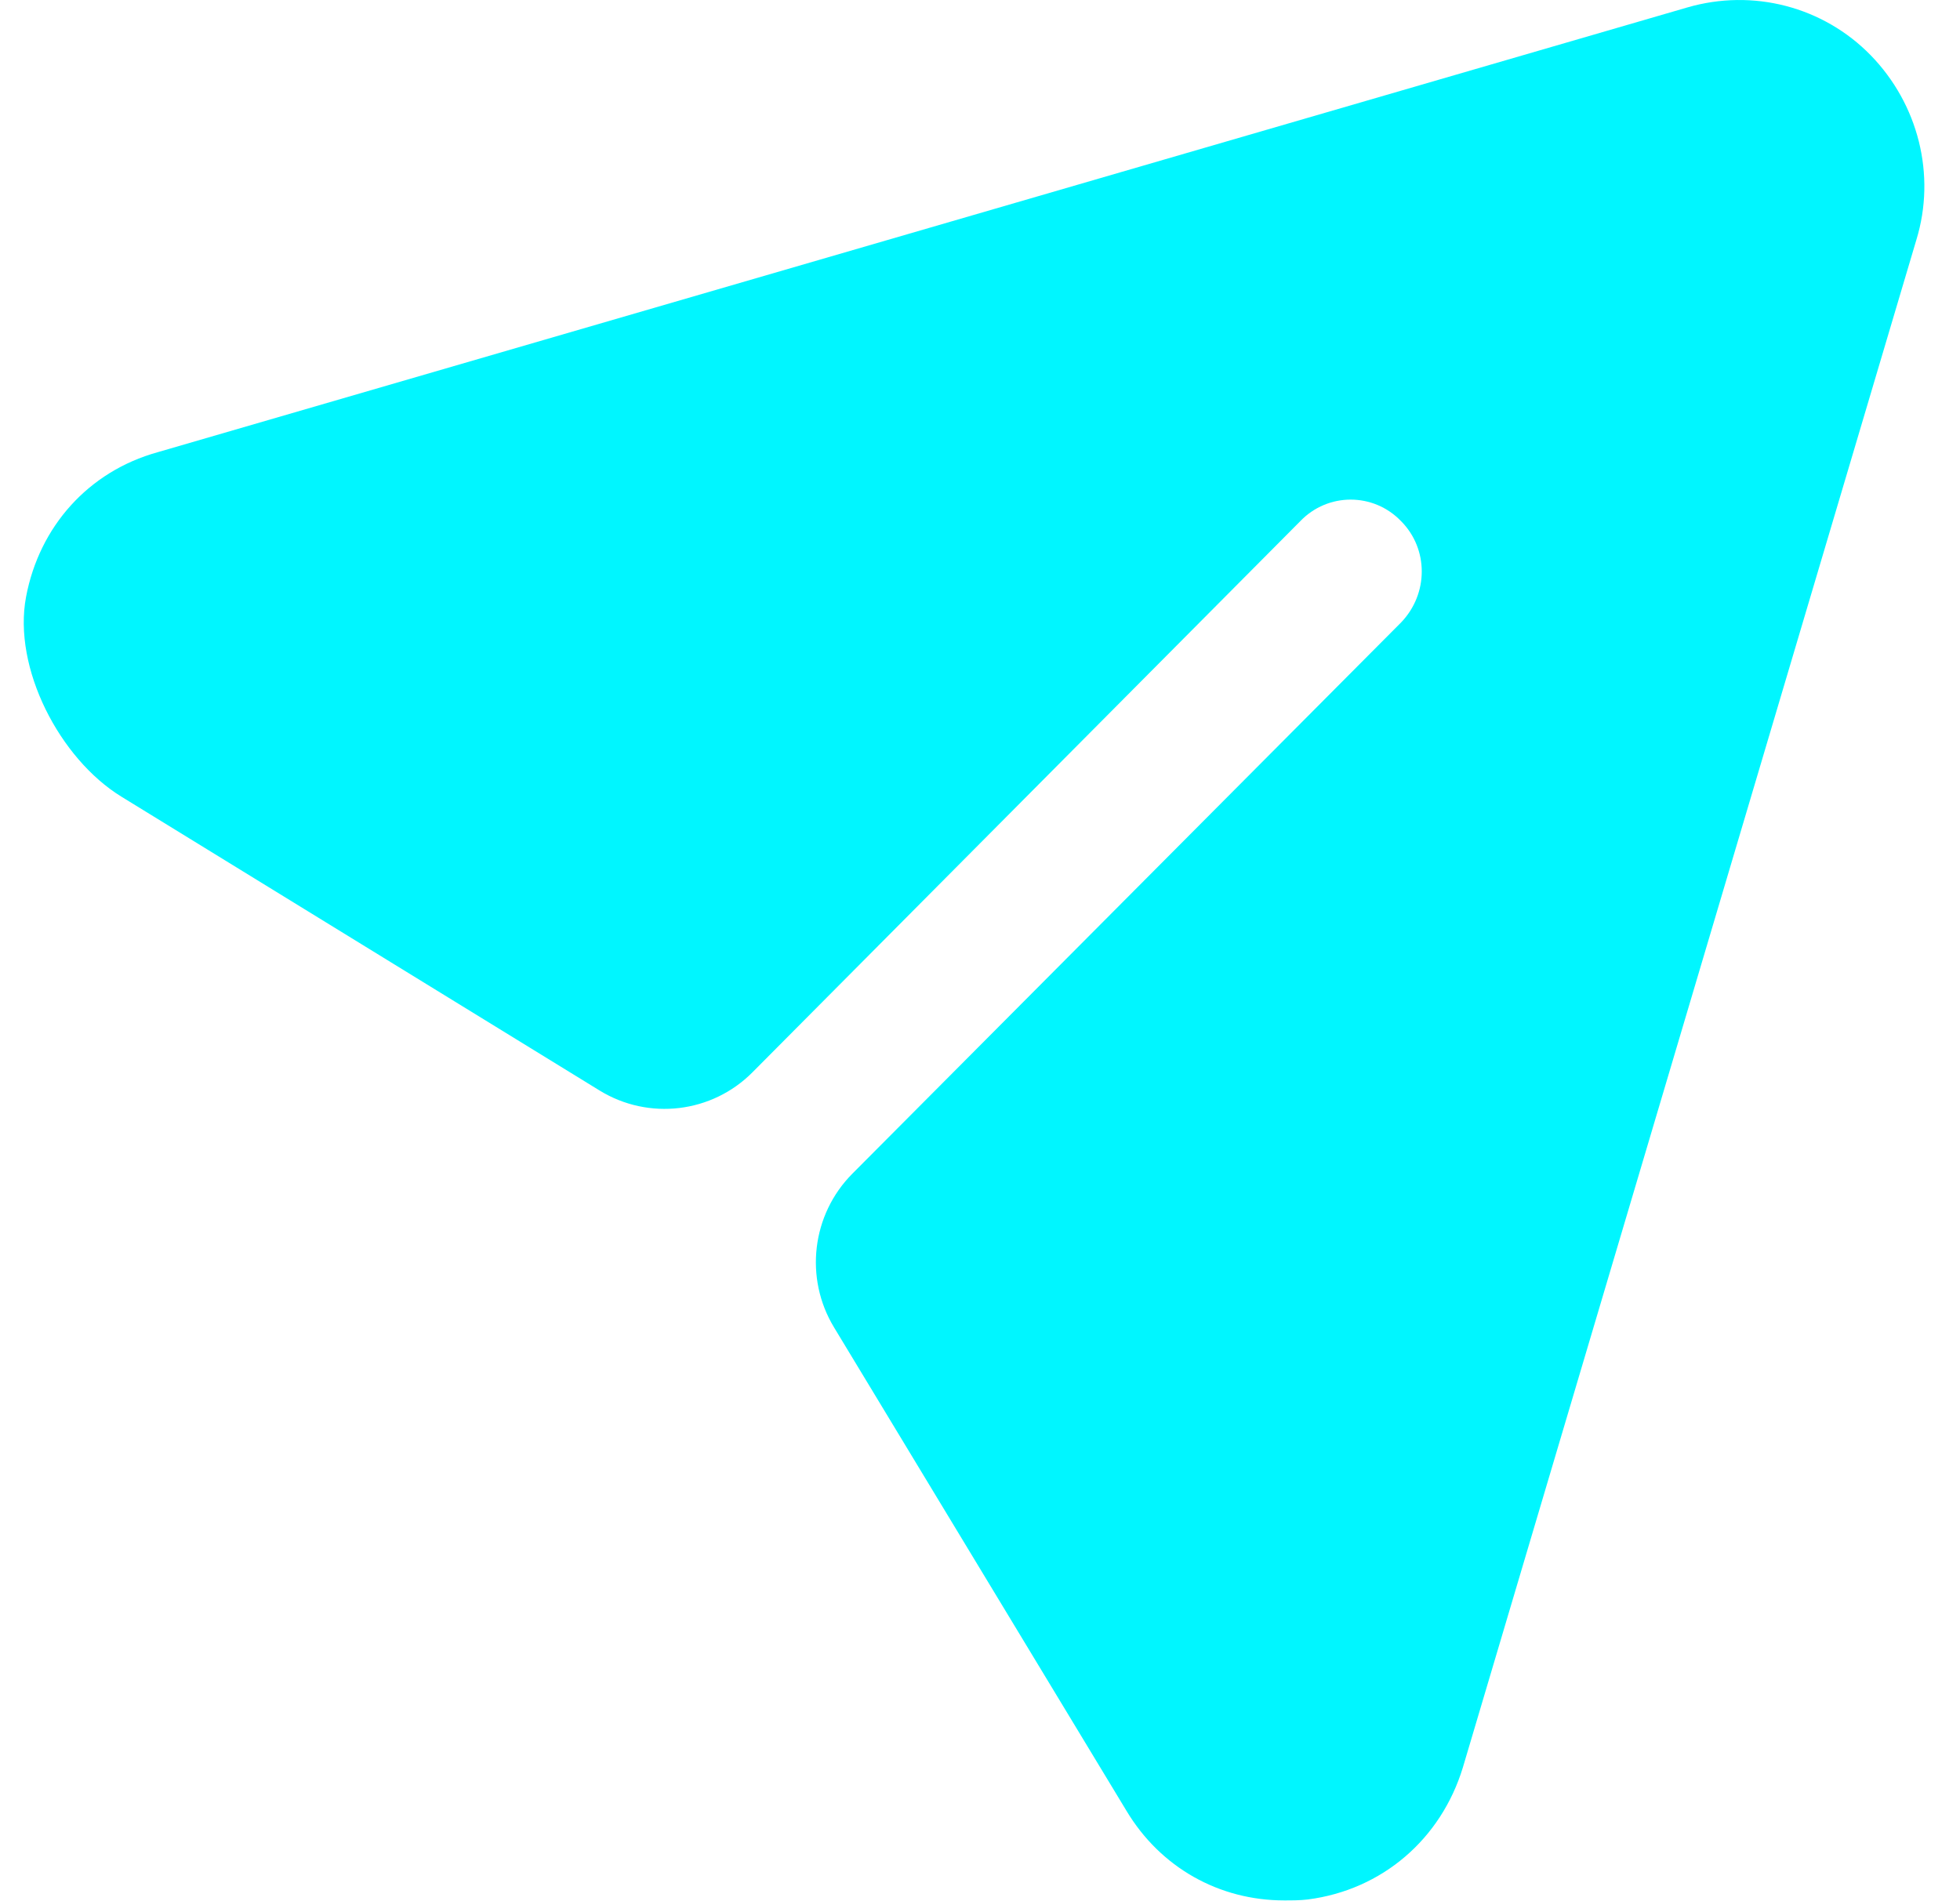
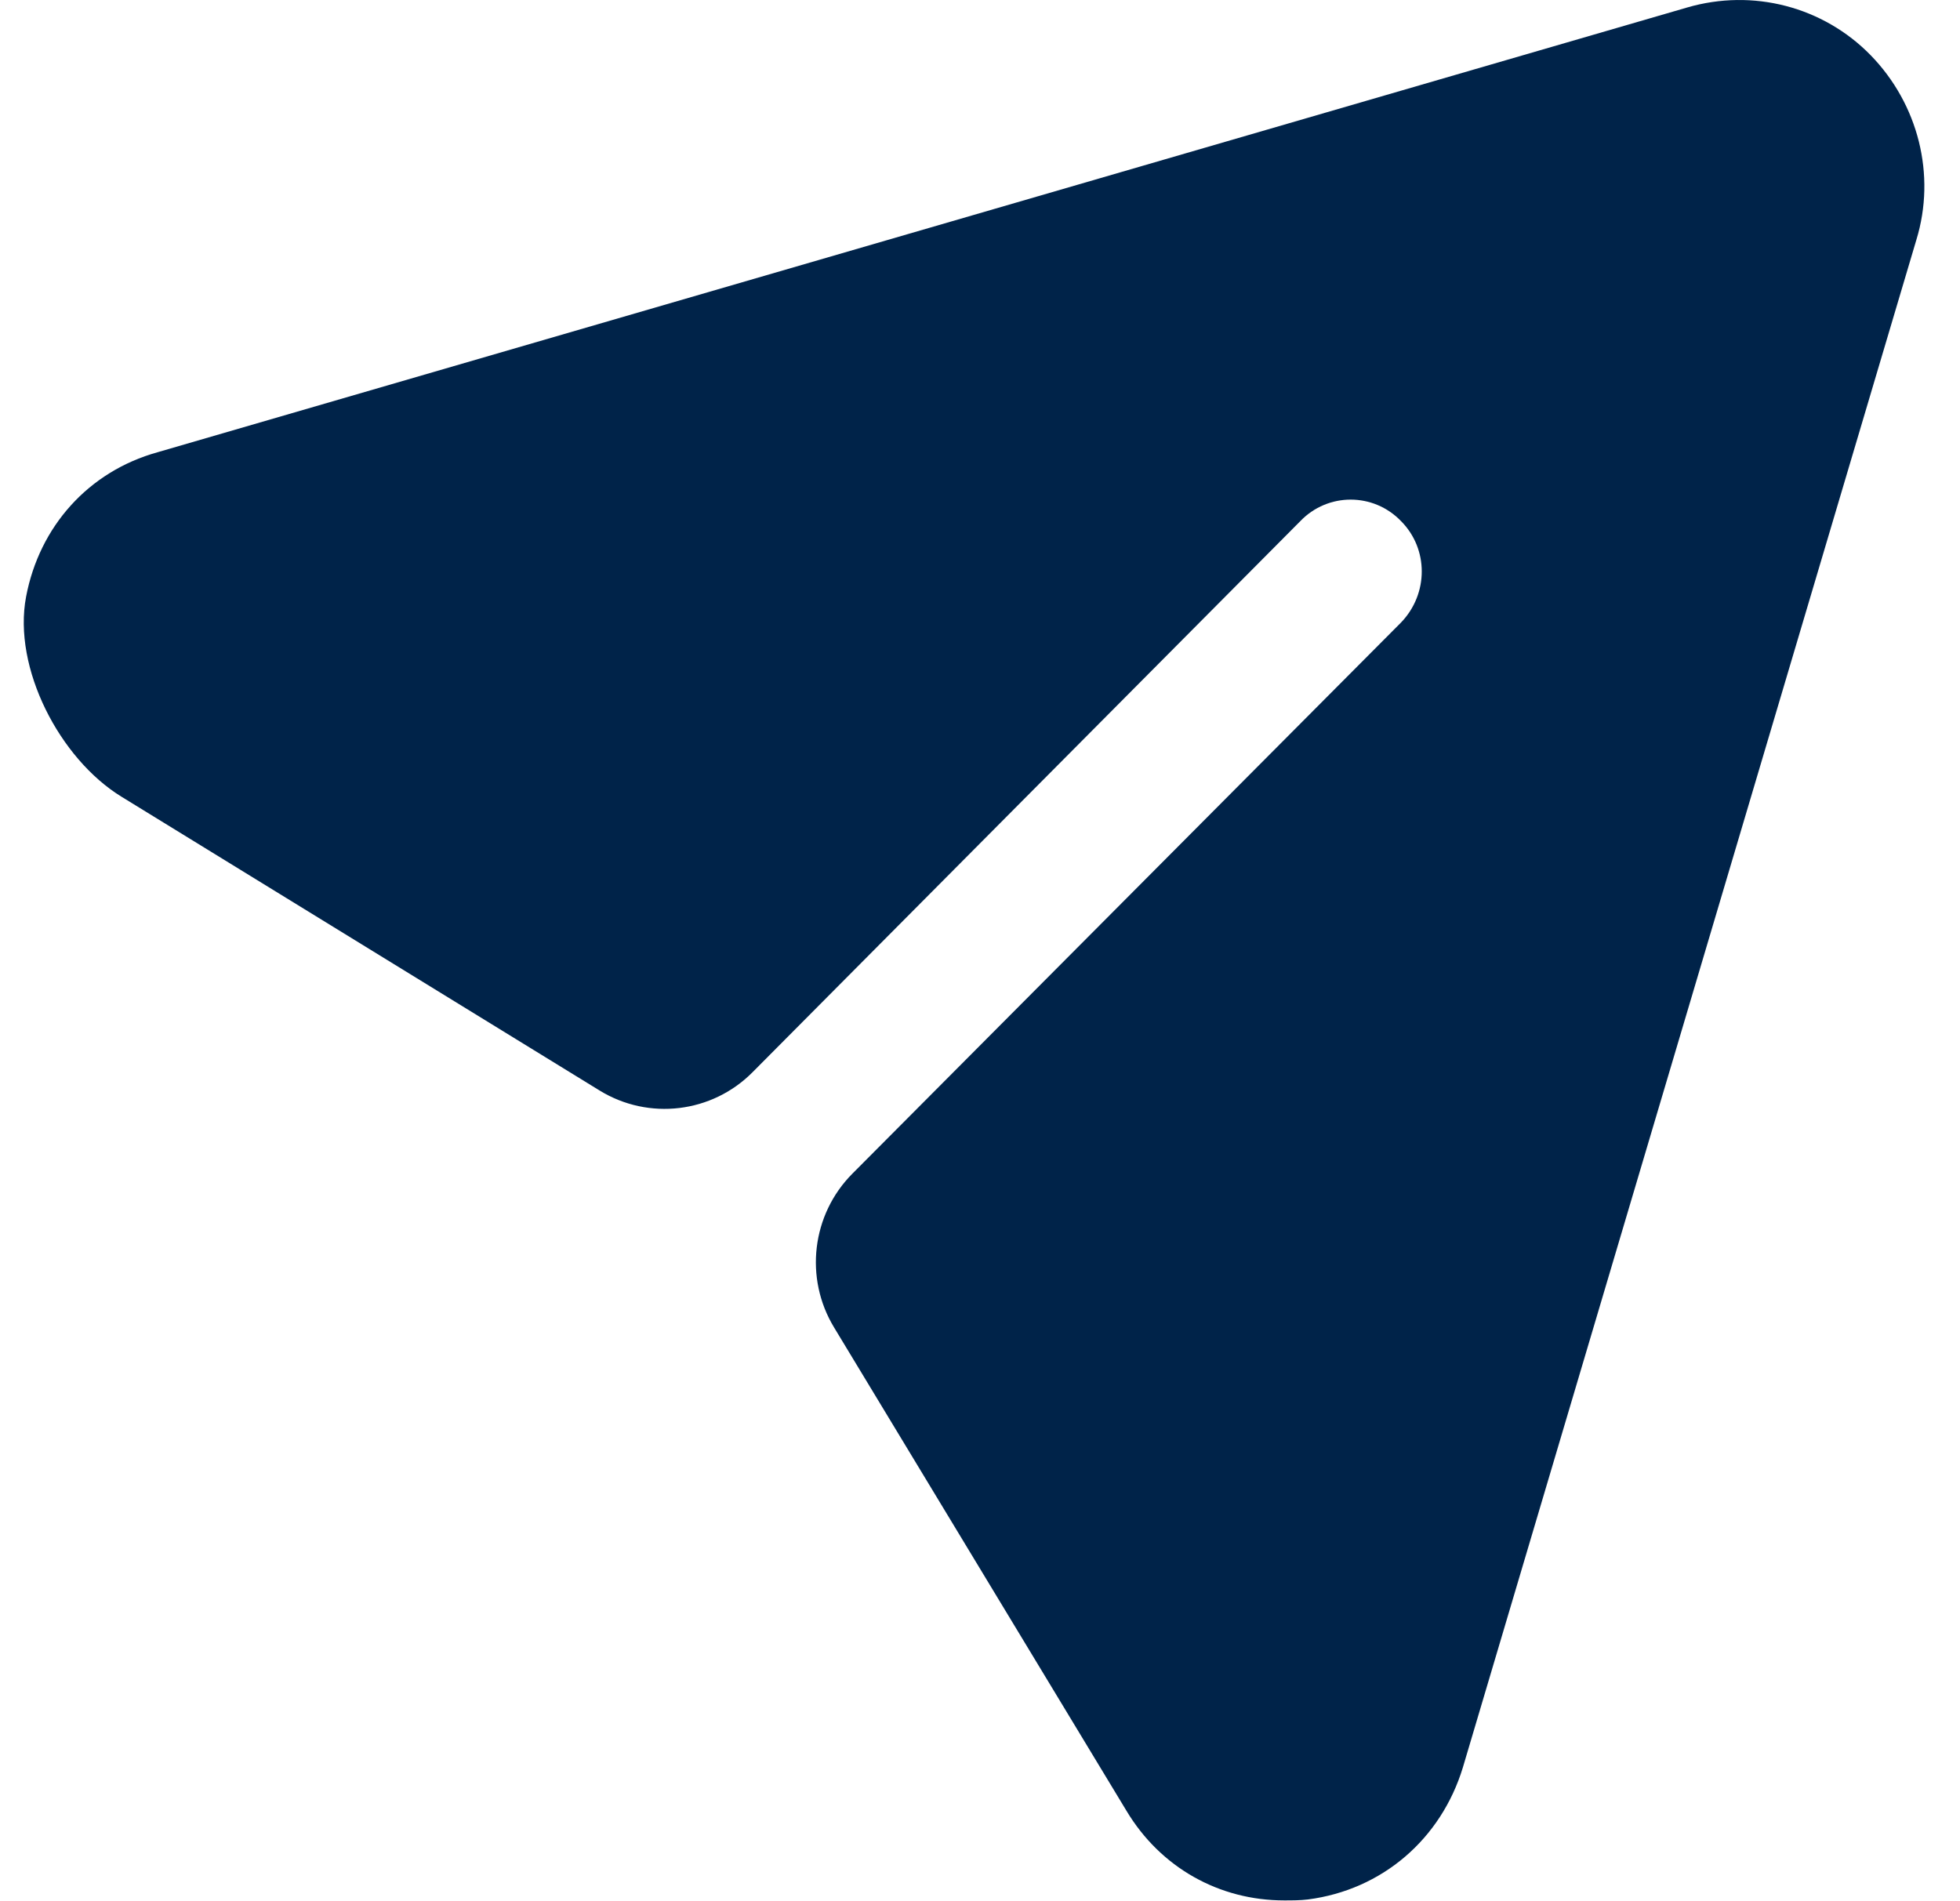
<svg xmlns="http://www.w3.org/2000/svg" width="33" height="32" viewBox="0 0 33 32" fill="none">
-   <path d="M31.497 0.931C30.696 0.11 29.512 -0.196 28.407 0.126L2.653 7.615C1.488 7.939 0.662 8.868 0.439 10.049C0.212 11.25 1.006 12.776 2.043 13.414L10.096 18.363C10.922 18.87 11.988 18.743 12.671 18.054L21.893 8.775C22.357 8.292 23.125 8.292 23.589 8.775C24.054 9.242 24.054 9.999 23.589 10.482L14.352 19.762C13.667 20.45 13.539 21.521 14.043 22.352L18.963 30.486C19.54 31.452 20.532 32 21.621 32C21.749 32 21.893 32 22.021 31.984C23.269 31.823 24.262 30.969 24.63 29.761L32.265 4.04C32.601 2.944 32.297 1.753 31.497 0.931" fill="#00F6FF" />
+   <path d="M31.497 0.931C30.696 0.11 29.512 -0.196 28.407 0.126L2.653 7.615C1.488 7.939 0.662 8.868 0.439 10.049C0.212 11.25 1.006 12.776 2.043 13.414L10.096 18.363C10.922 18.87 11.988 18.743 12.671 18.054L21.893 8.775C22.357 8.292 23.125 8.292 23.589 8.775C24.054 9.242 24.054 9.999 23.589 10.482L14.352 19.762C13.667 20.45 13.539 21.521 14.043 22.352L18.963 30.486C19.54 31.452 20.532 32 21.621 32C21.749 32 21.893 32 22.021 31.984C23.269 31.823 24.262 30.969 24.63 29.761L32.265 4.04C32.601 2.944 32.297 1.753 31.497 0.931" fill="#002349" />
</svg>
